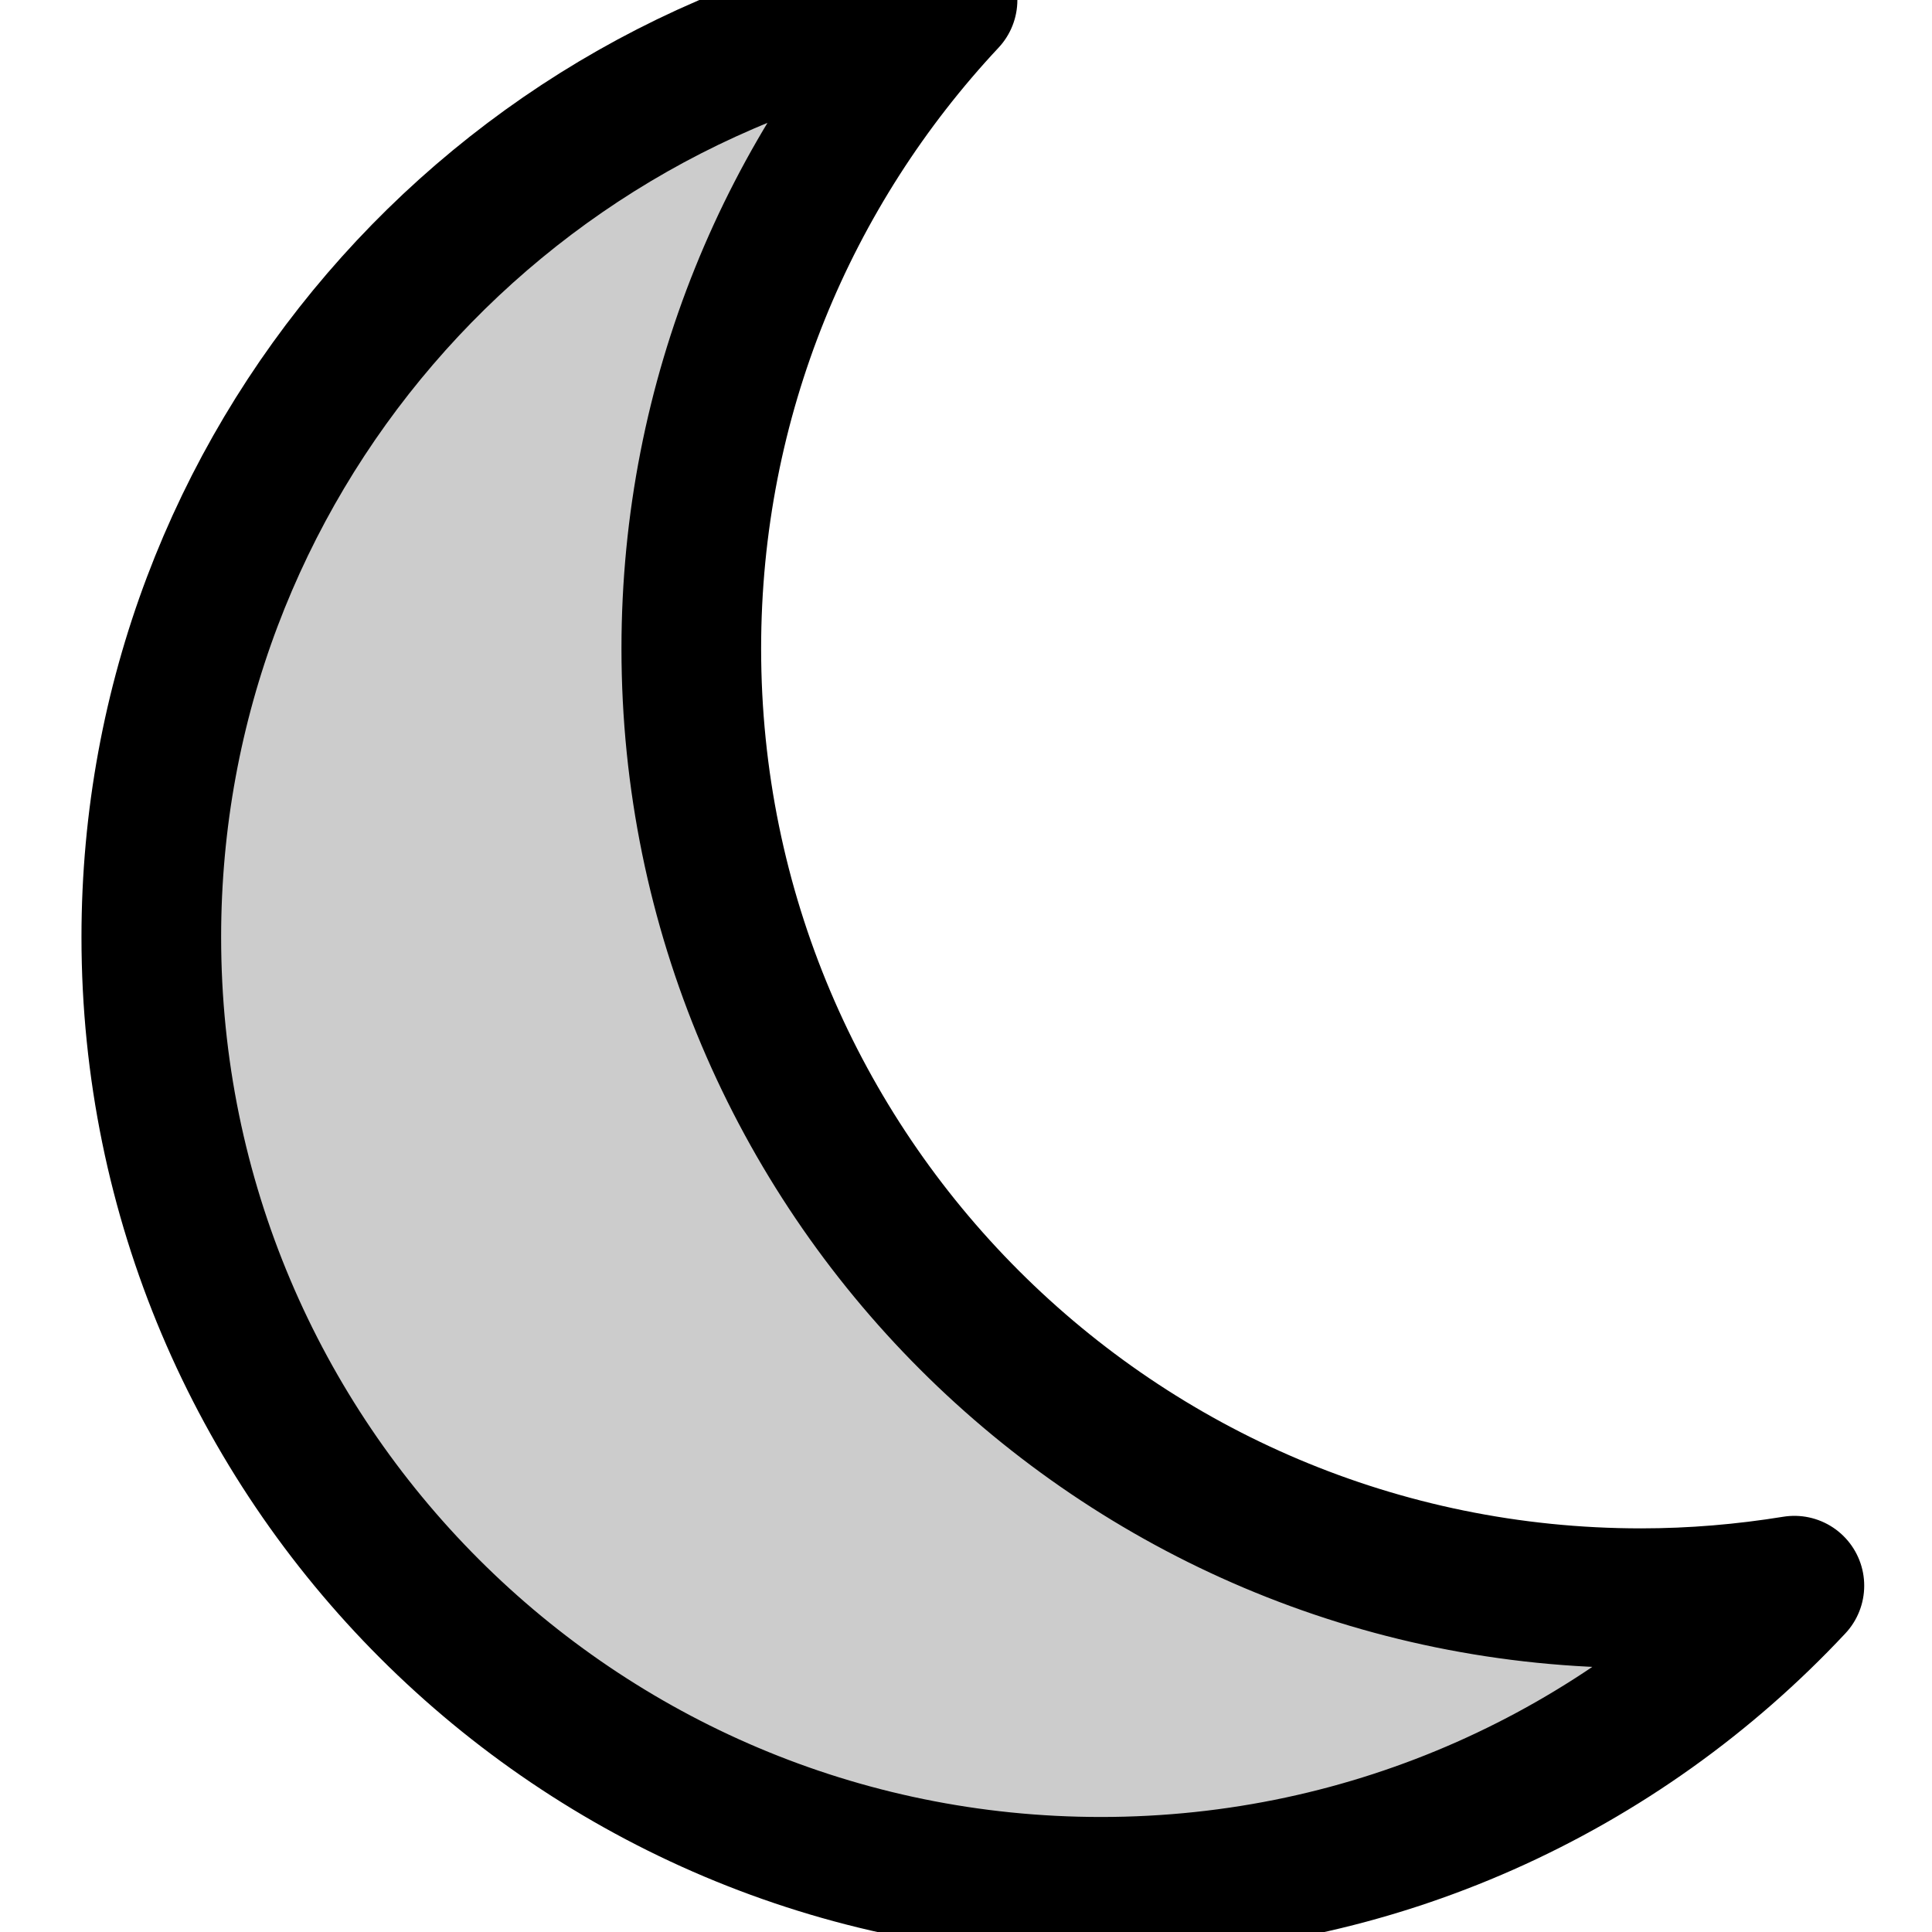
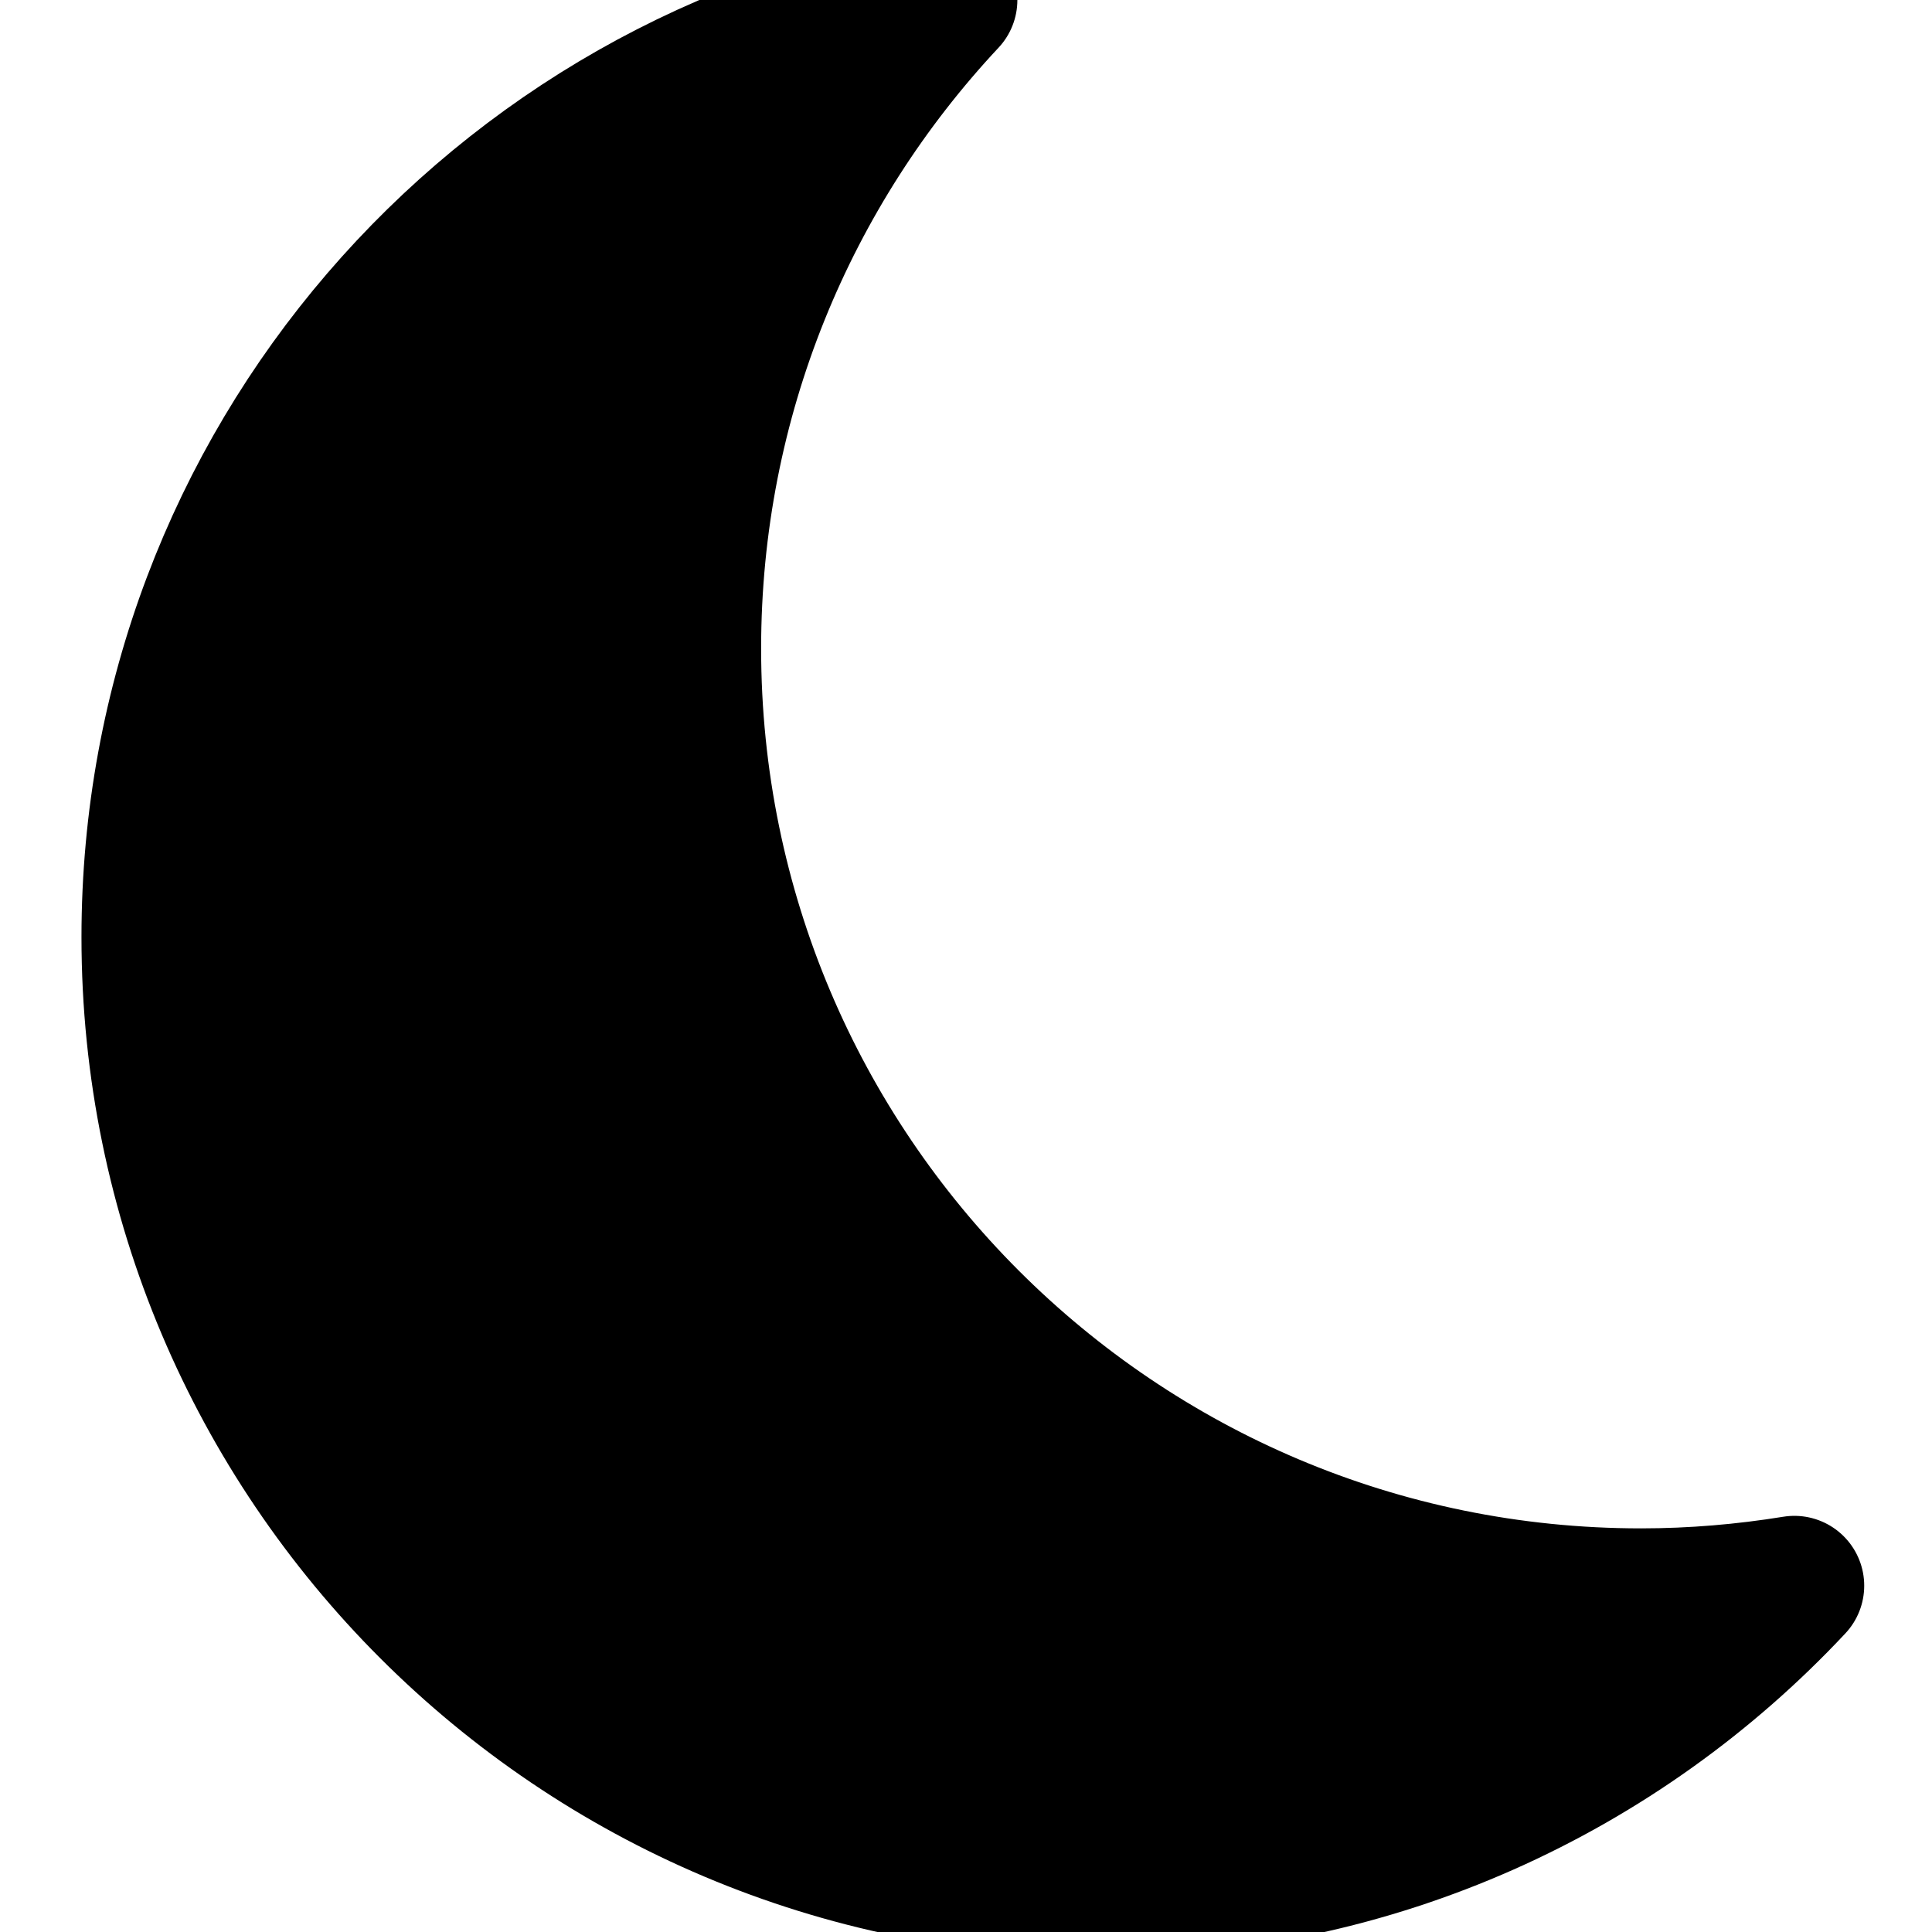
<svg xmlns="http://www.w3.org/2000/svg" version="1.1" id="Layer_1" x="0px" y="0px" width="69.17px" height="69.17px" viewBox="0 0 69.17 69.17" enable-background="new 0 0 69.17 69.17" xml:space="preserve">
-   <path fill="currentColor" fill-opacity=".2" stroke="currentColor" stroke-width="5" stroke-linecap="round" stroke-linejoin="round" stroke-miterlimit="10" d="  M58.75,57.219c-18.778,0-34-15.222-34-34c0-8.98,3.487-17.141,9.174-23.219C17.759,2.627,5.417,16.645,5.417,33.552  c0,18.778,15.222,34,34,34c9.798,0,18.622-4.15,24.826-10.781C62.454,57.061,60.621,57.219,58.75,57.219z" />
+   <path fill="currentColor" fill-opacity="1" stroke="currentColor" stroke-width="5" stroke-linecap="round" stroke-linejoin="round" stroke-miterlimit="10" d="  M58.75,57.219c-18.778,0-34-15.222-34-34c0-8.98,3.487-17.141,9.174-23.219C17.759,2.627,5.417,16.645,5.417,33.552  c0,18.778,15.222,34,34,34c9.798,0,18.622-4.15,24.826-10.781C62.454,57.061,60.621,57.219,58.75,57.219z" />
</svg>
